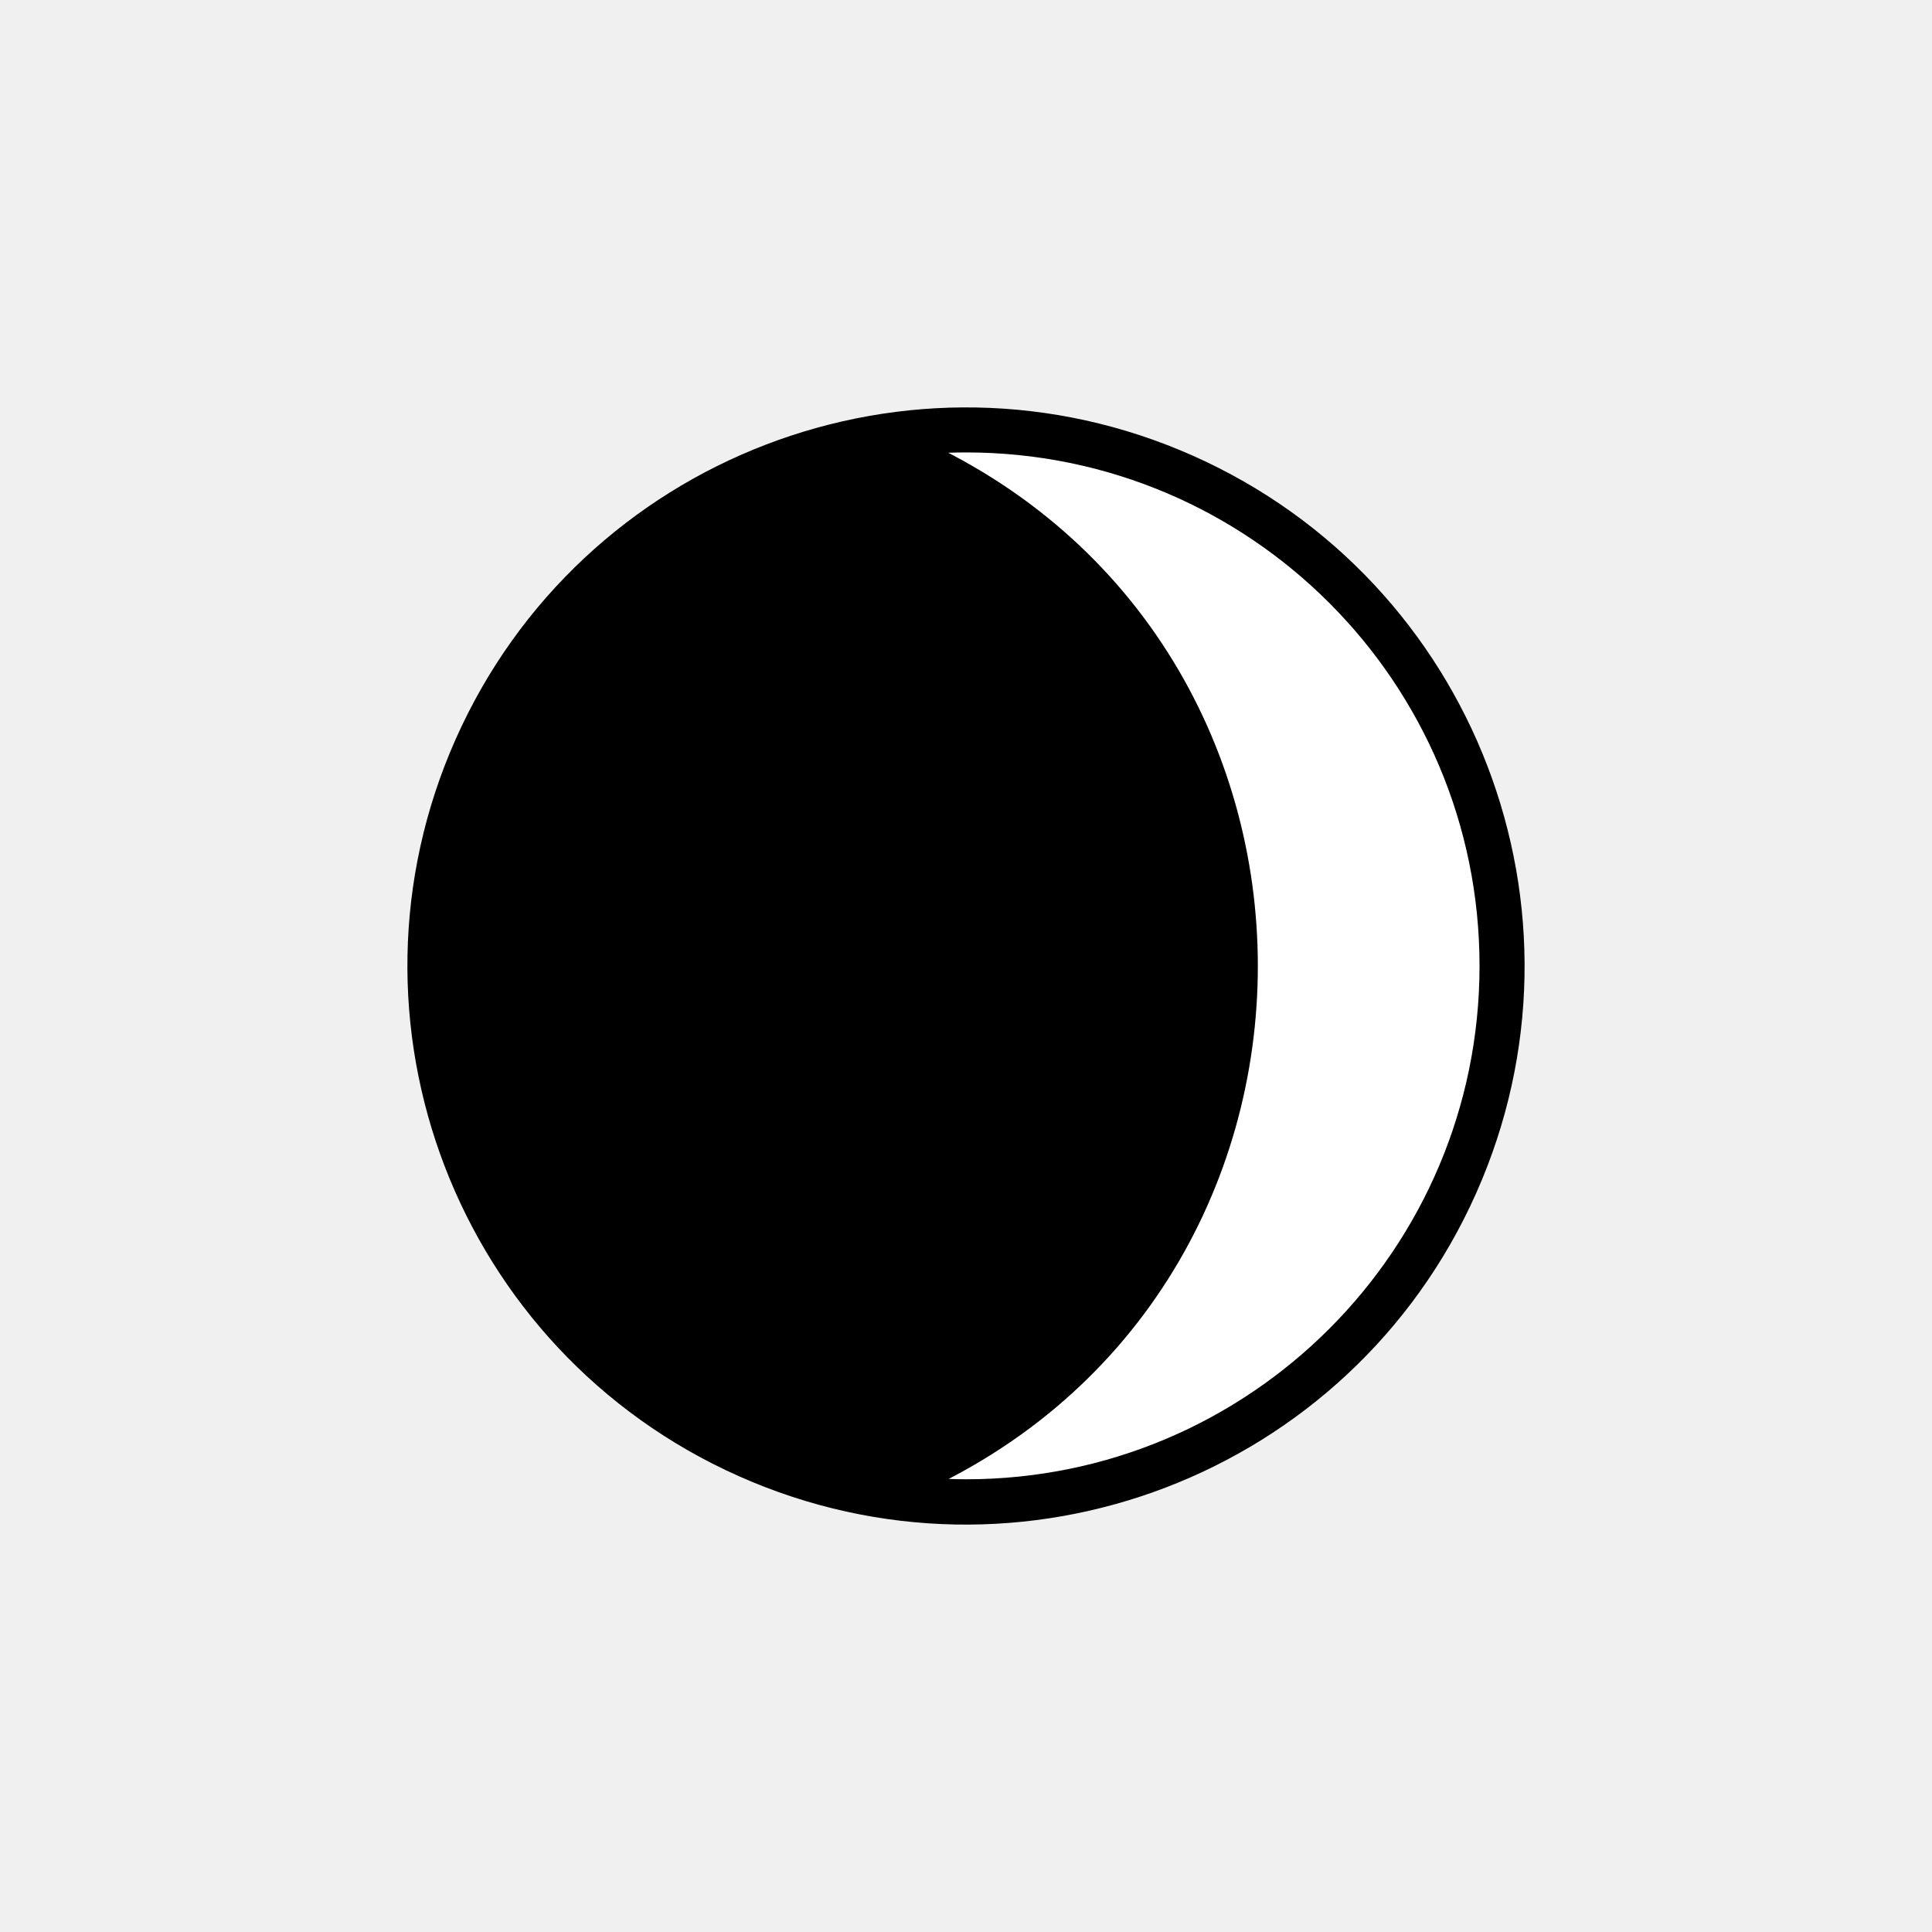
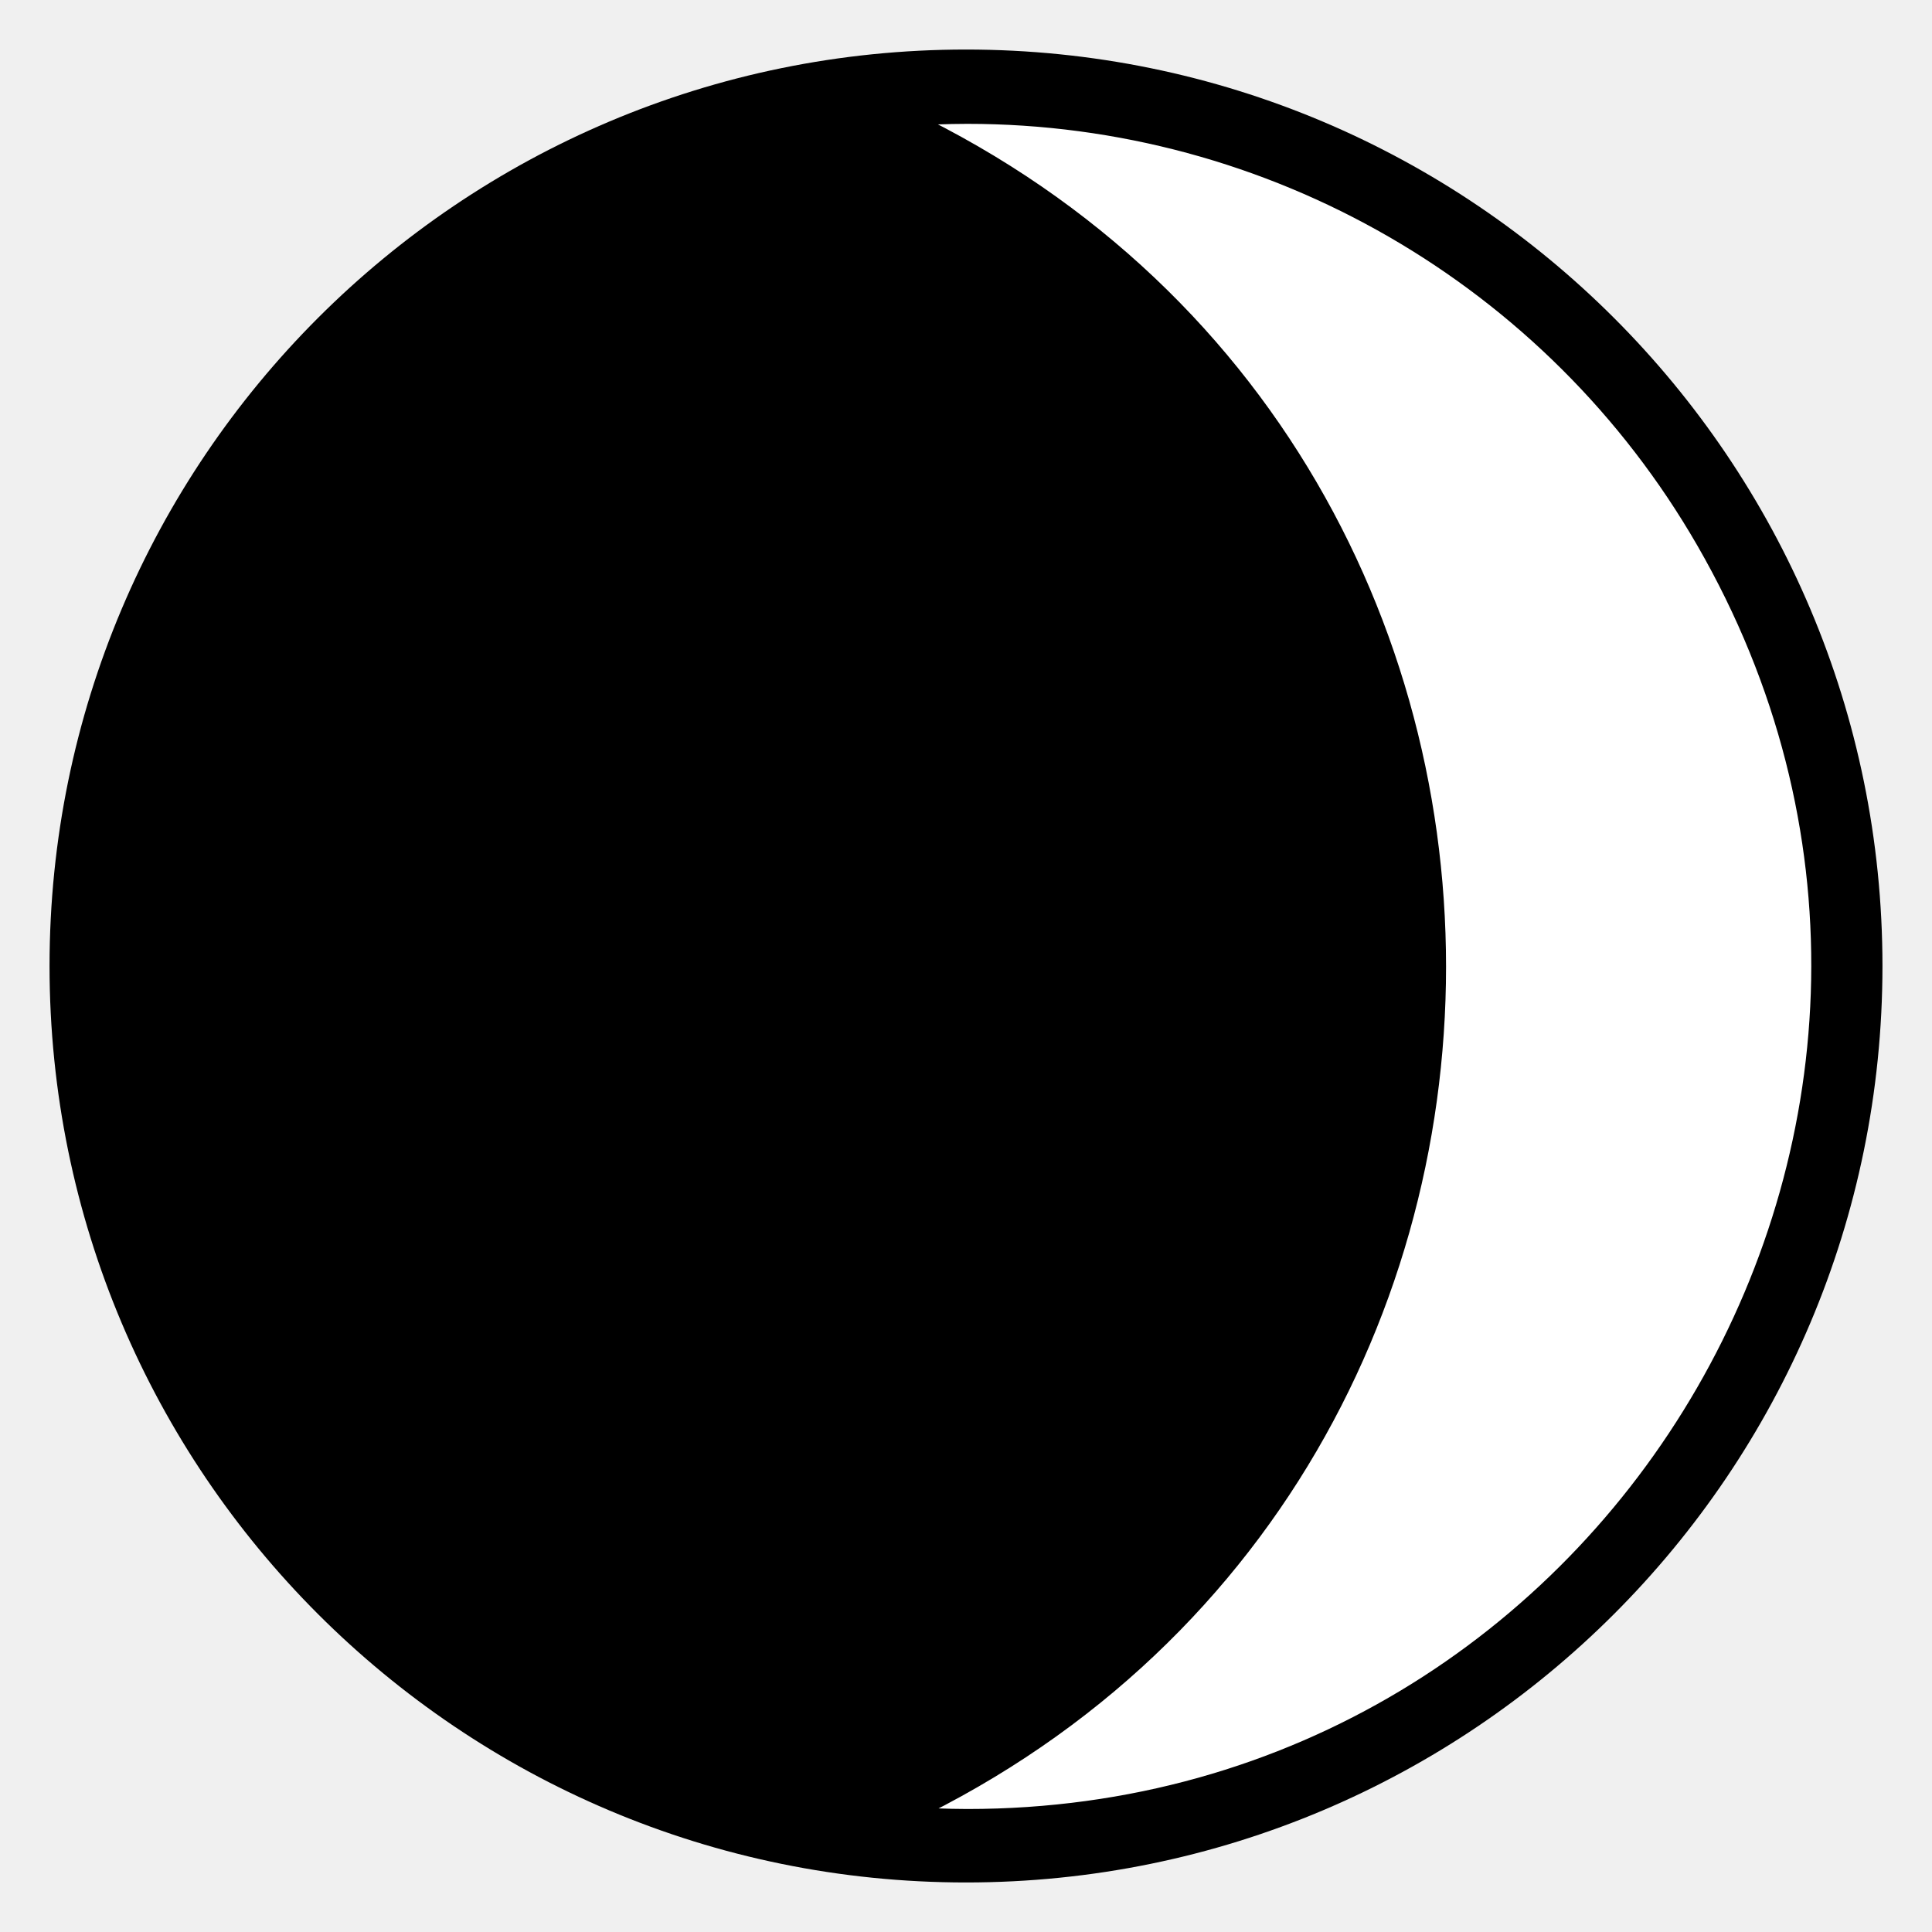
- <svg xmlns="http://www.w3.org/2000/svg" viewBox="0 0 64 64">
-   <circle cx="-42.249" cy="-16.218" r="17.5" fill="#000000" stroke="#000000" stroke-linecap="round" stroke-linejoin="round" stroke-width="2" transform="rotate(-156)" />
-   <path fill="#ffffff" stroke="#000000" stroke-linecap="round" stroke-linejoin="round" stroke-width="1" d="m 29.578,14.699 c 15.451,6.354 15.456,28.249 -0.003,34.6 v 0 l -0.097,0.022 a -18.38,-18.38 0 0 0 2.524,0.182 17.508,17.508 0 1 0 0.003,-35.016 -18.21,-18.21 0 0 0 -2.521,0.18 z" />
+ <svg xmlns="http://www.w3.org/2000/svg" viewBox="0 0 39 39">
+   <circle cx="-42.249" cy="-16.218" r="17.5" fill="#000000" stroke="#000000" stroke-linecap="round" stroke-linejoin="round" stroke-width="2" transform="matrix(1, 0.000001, -0.000001, 1, 61.749, 35.71806)" />
+   <path fill="#ffffff" stroke="#000000" stroke-linecap="round" stroke-linejoin="round" stroke-width="1" d="M 17.1 2.212 C 32.552 8.566 32.557 30.461 17.097 36.812 L 17 36.834 C 17.836 36.953 18.679 37.014 19.524 37.017 C 33.001 37.021 41.429 22.433 34.694 10.759 C 31.567 5.338 25.784 1.999 19.526 2 C 18.683 2.002 17.84 2.062 17.005 2.18 L 17.1 2.212 Z" />
</svg>
